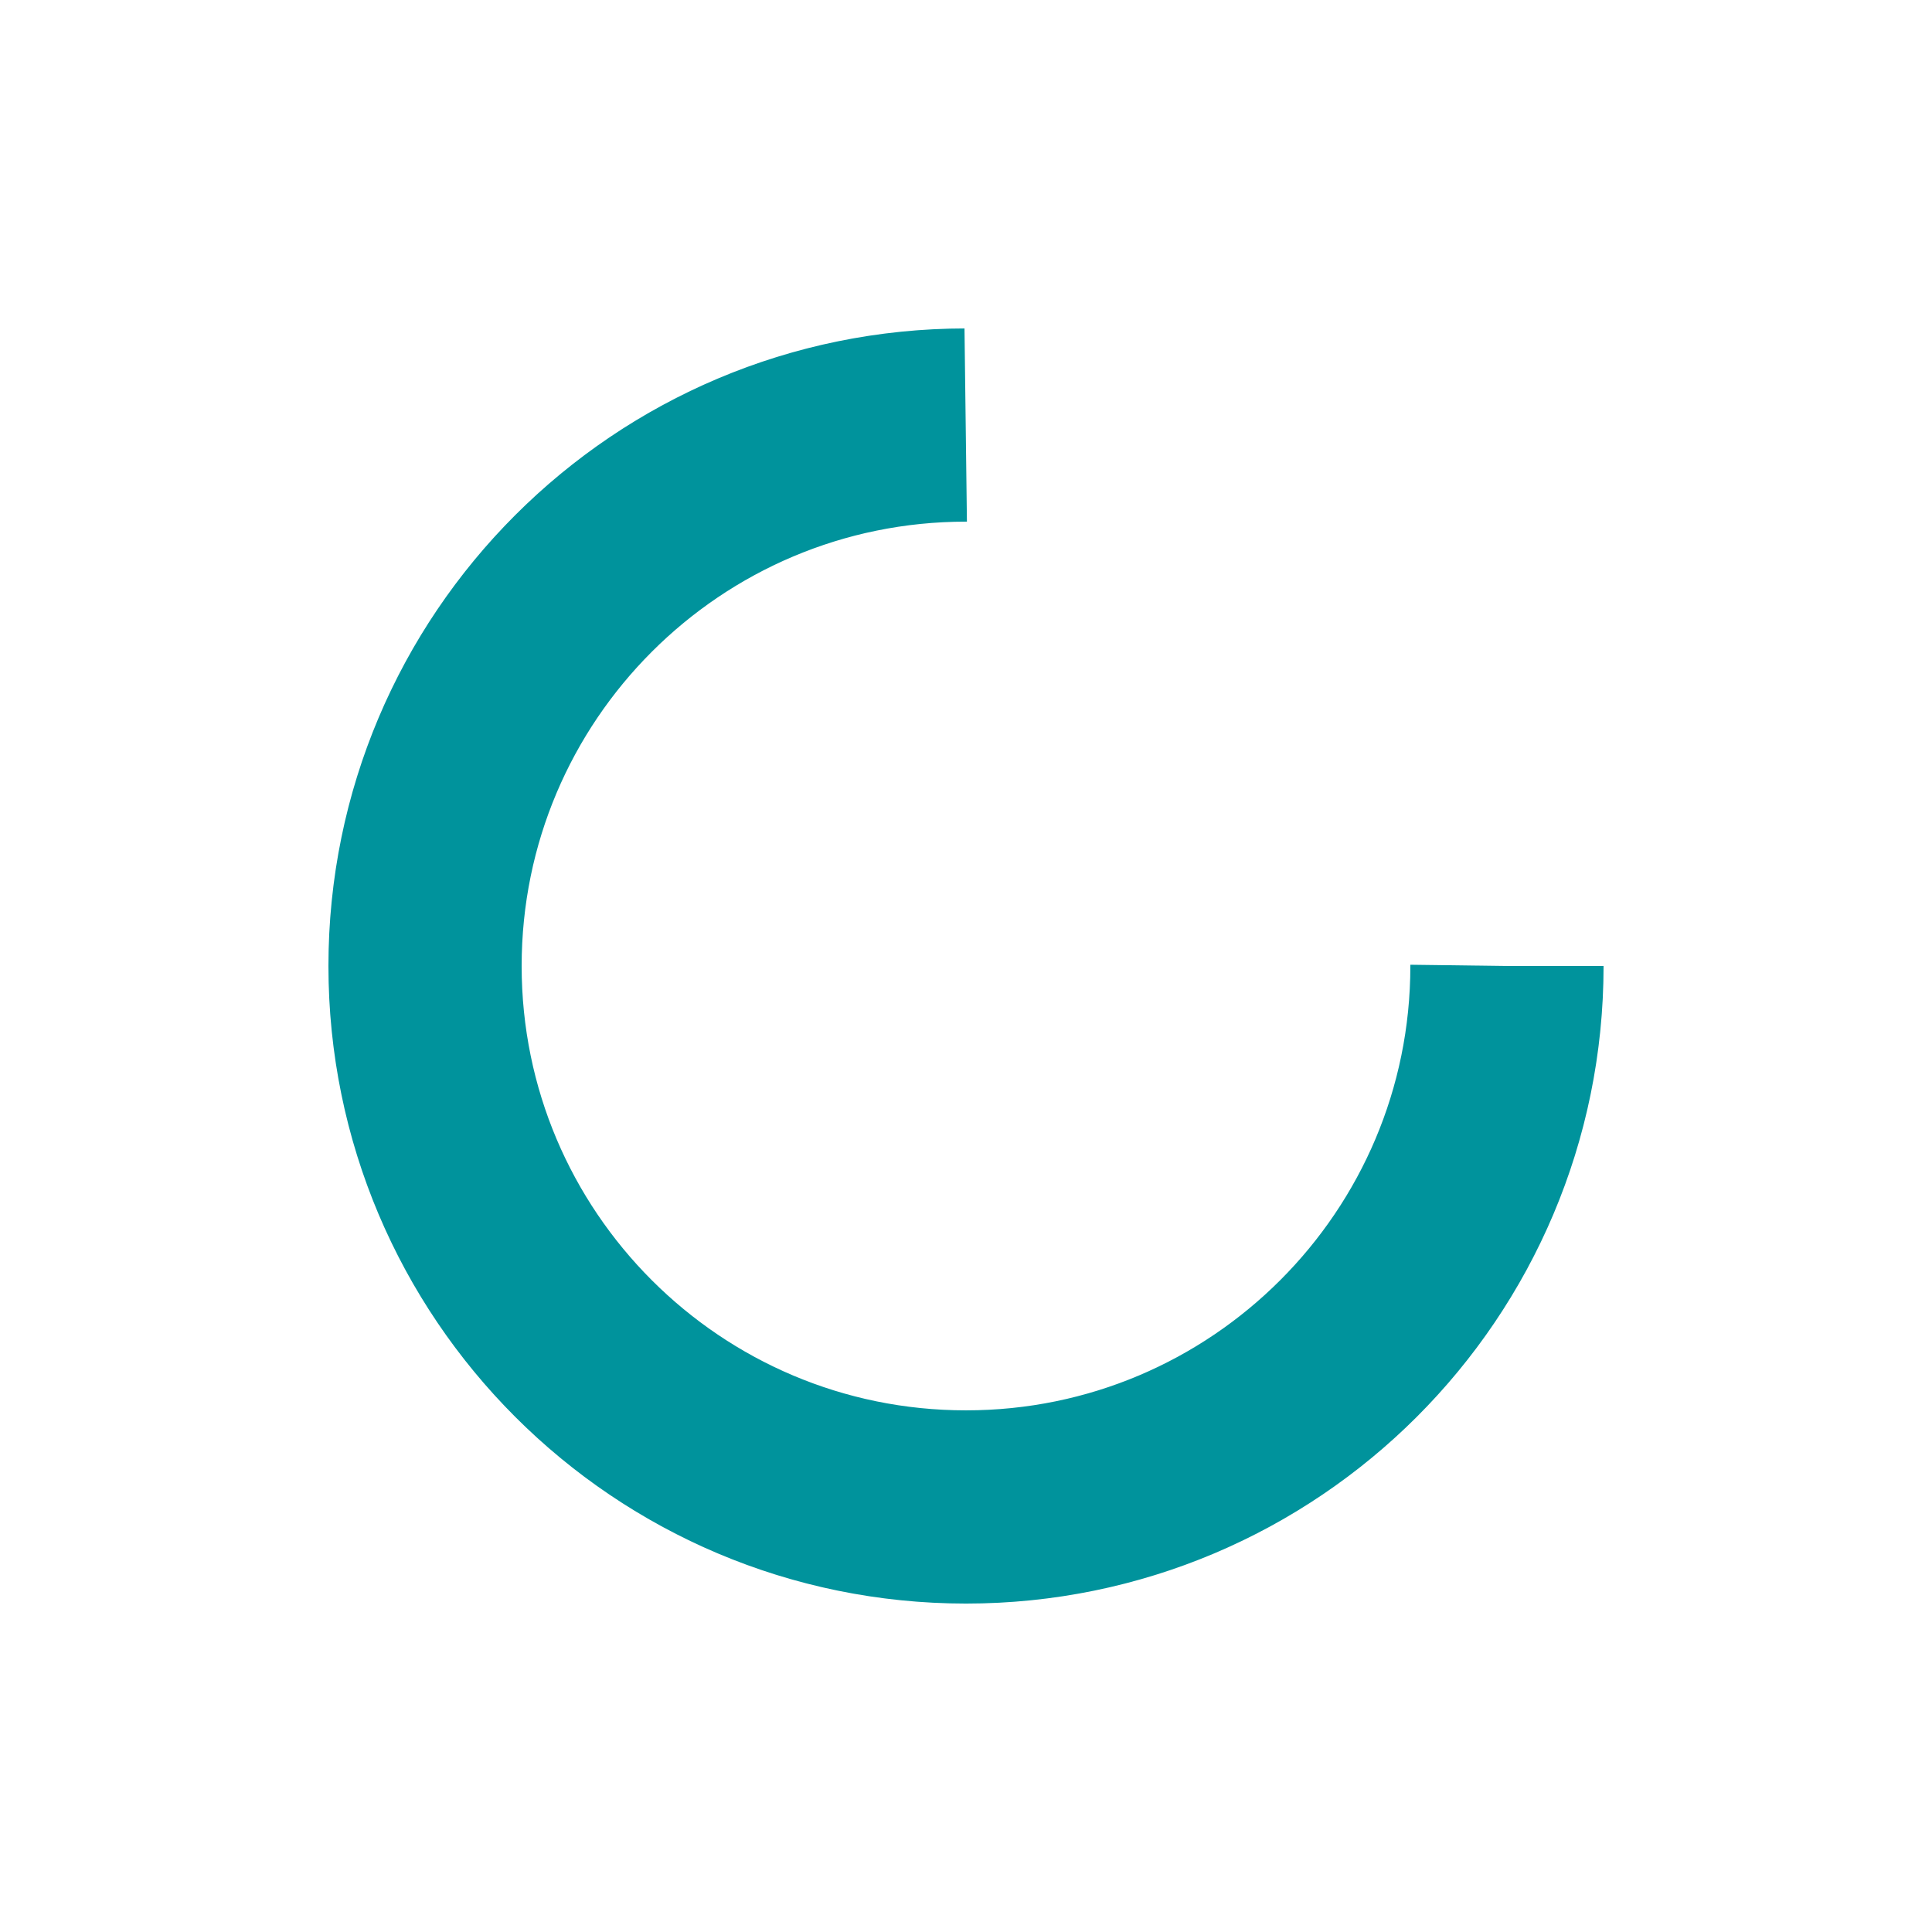
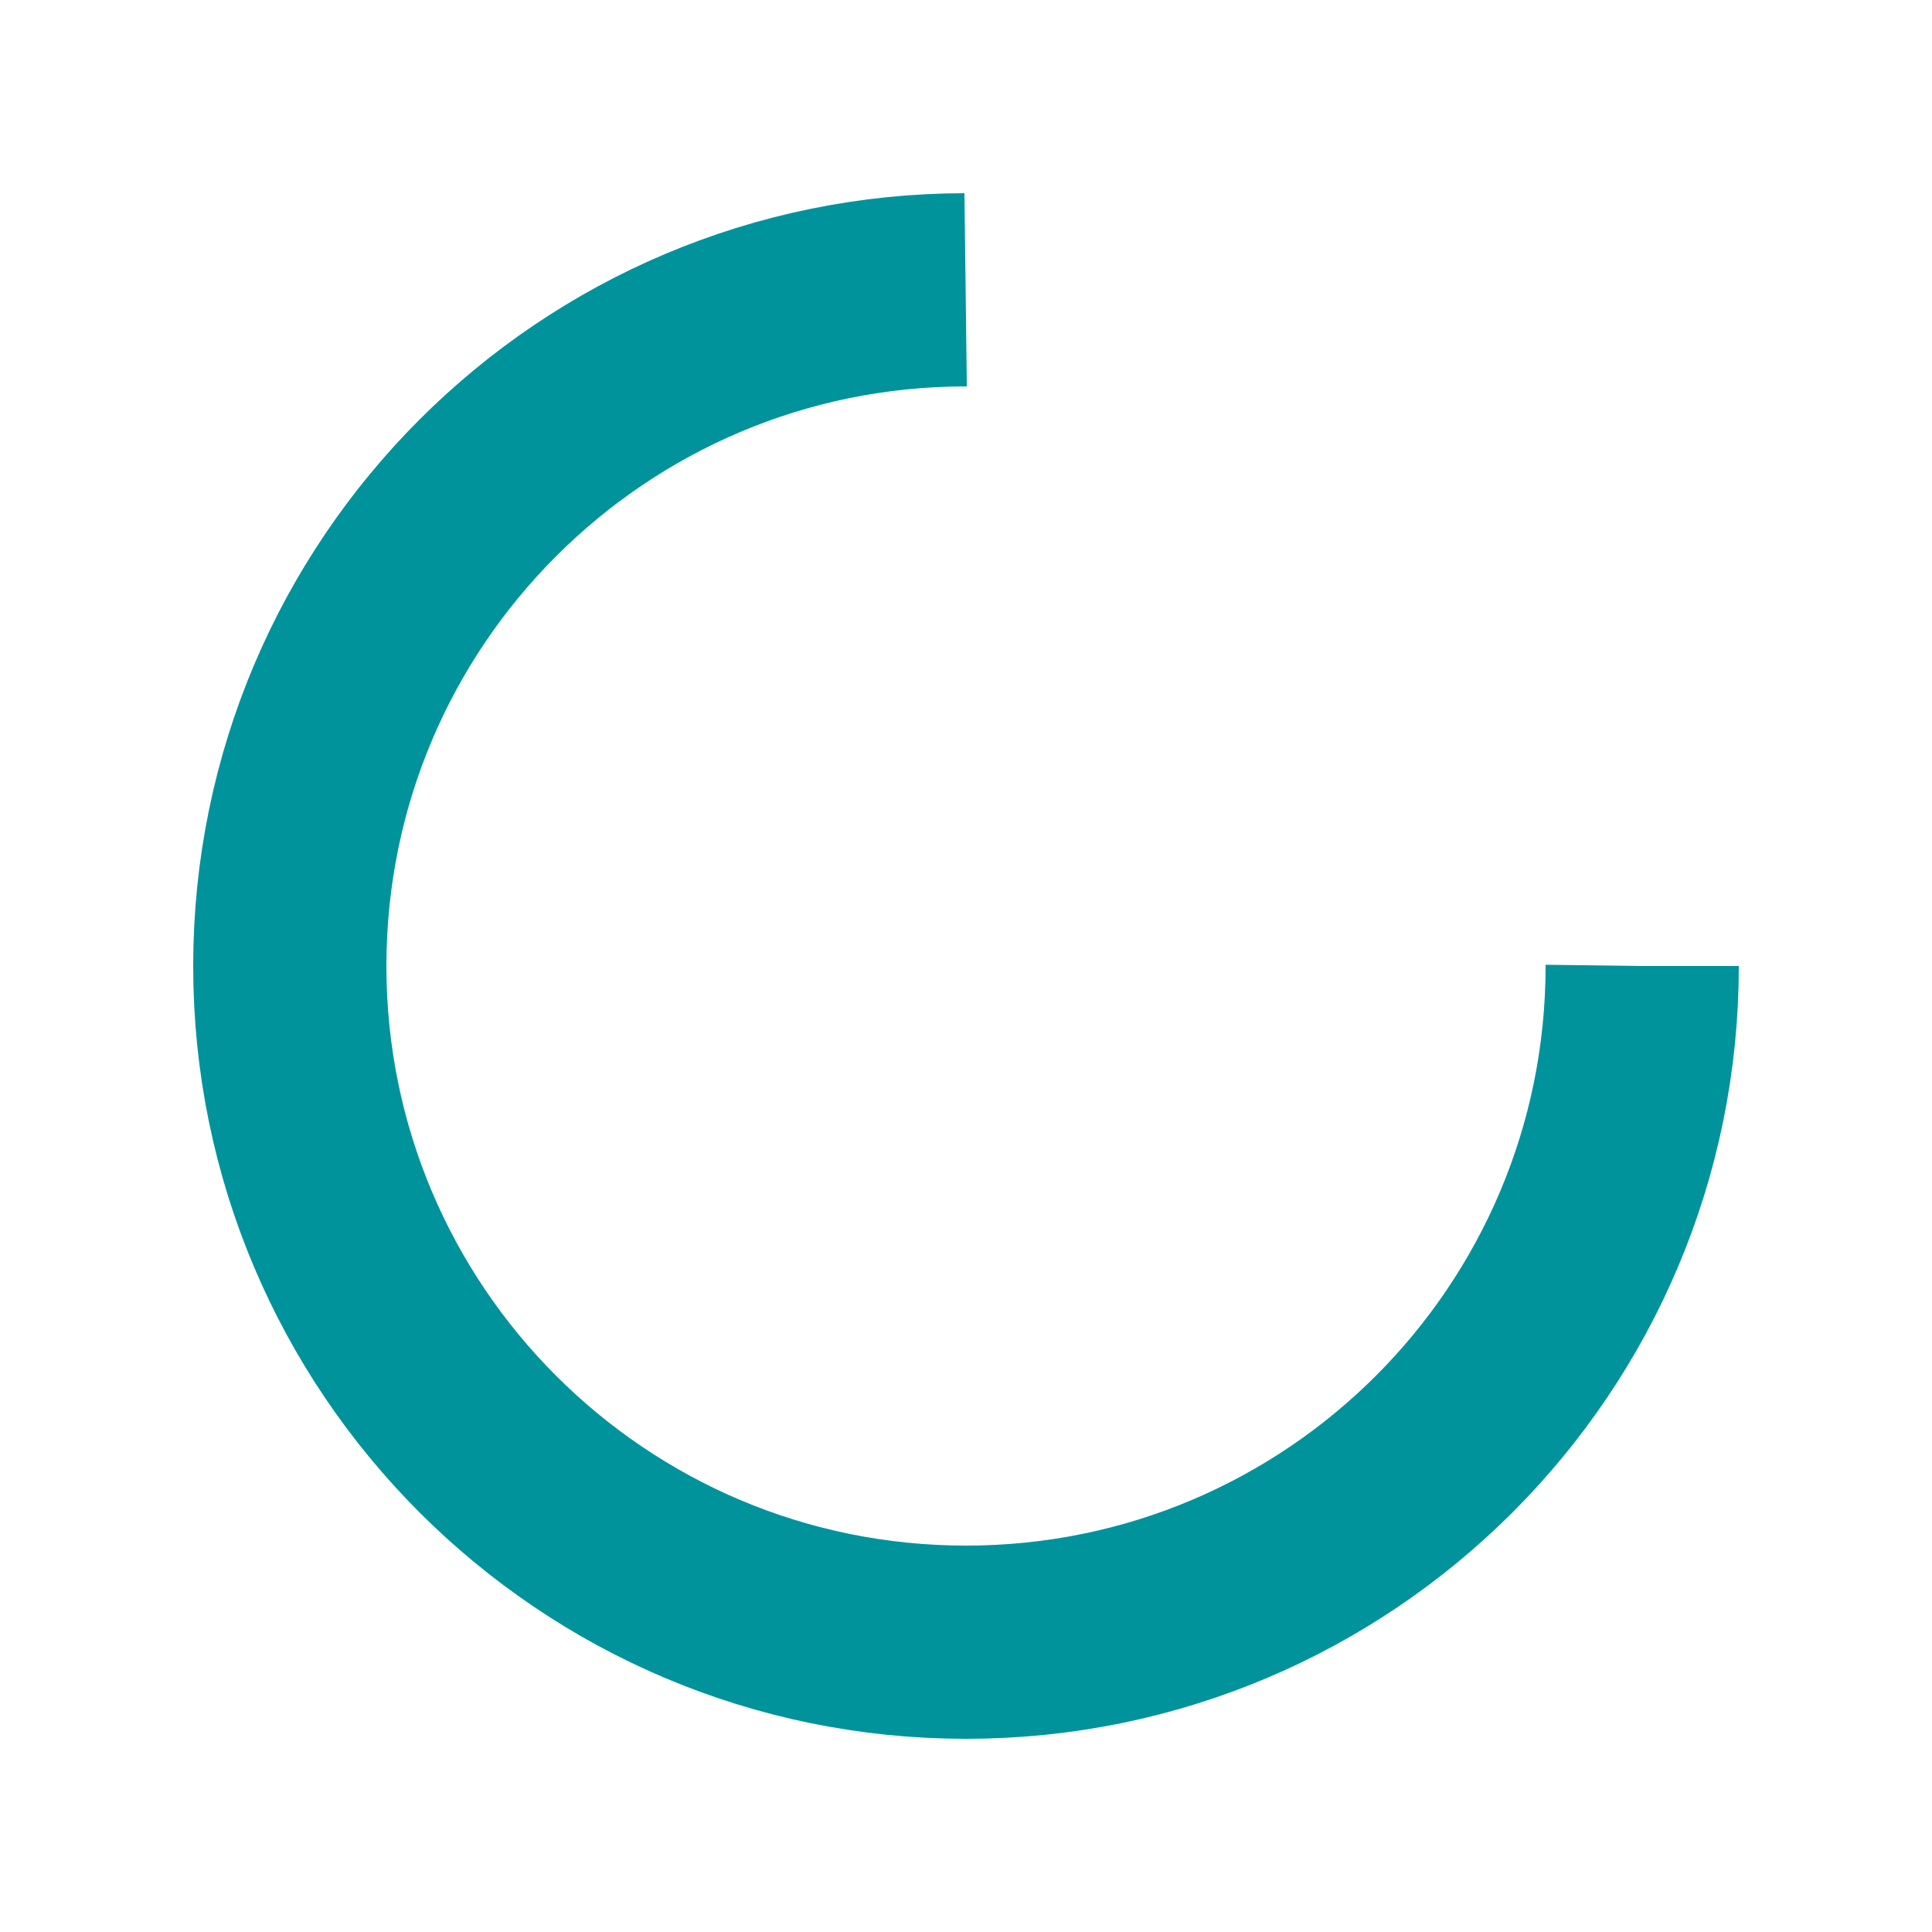
- <svg xmlns="http://www.w3.org/2000/svg" style="margin: auto; background: rgb(255, 255, 255); display: block; shape-rendering: auto;" width="197px" height="197px" viewBox="0 0 100 100" preserveAspectRatio="xMidYMid">
-   <circle cx="50" cy="50" fill="none" stroke="#00939c" stroke-width="10" r="28" stroke-dasharray="131.947 45.982">
-     <animateTransform attributeName="transform" type="rotate" repeatCount="indefinite" dur="1.136s" values="0 50 50;360 50 50" keyTimes="0;1" />
+ <svg xmlns="http://www.w3.org/2000/svg" style="margin: auto; background: none; display: block; shape-rendering: auto;" width="60px" height="60px" viewBox="0 0 100 100" preserveAspectRatio="xMidYMid">
+   <circle cx="50" cy="50" fill="none" stroke="#00939c" stroke-width="10" r="35" stroke-dasharray="164.934 56.978">
+     <animateTransform attributeName="transform" type="rotate" repeatCount="indefinite" dur="1s" values="0 50 50;360 50 50" keyTimes="0;1" />
  </circle>
</svg>
